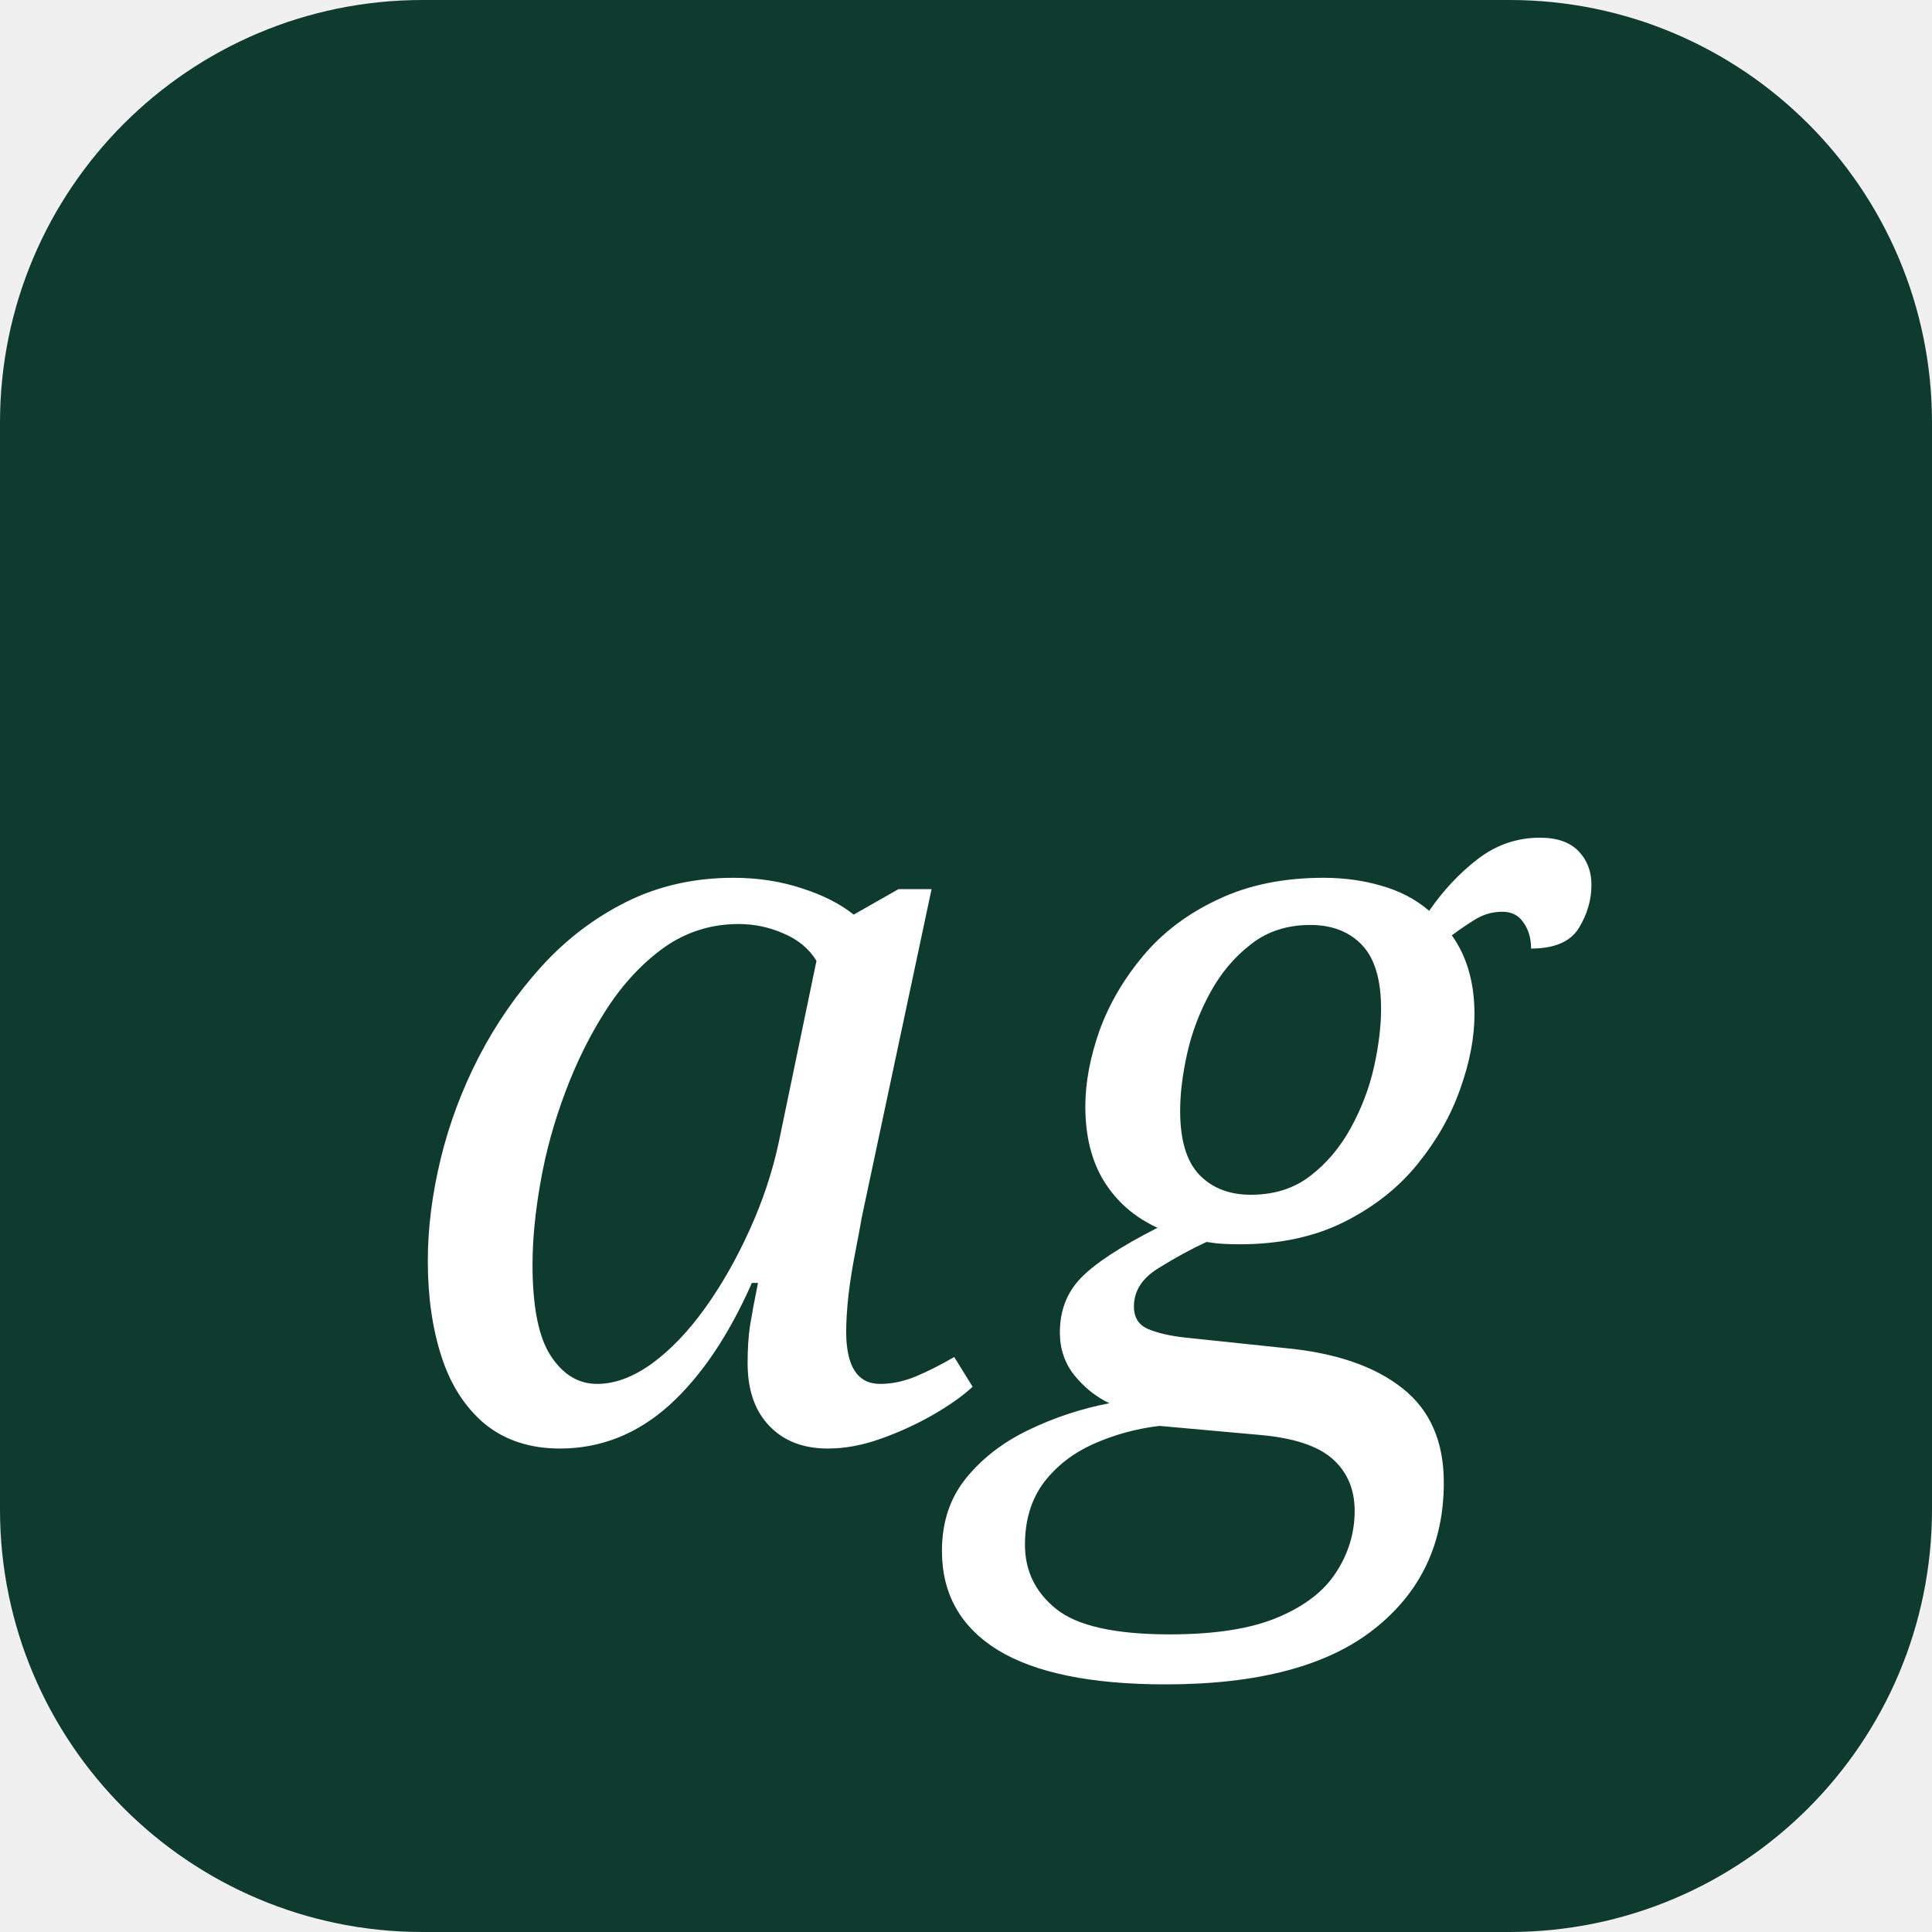
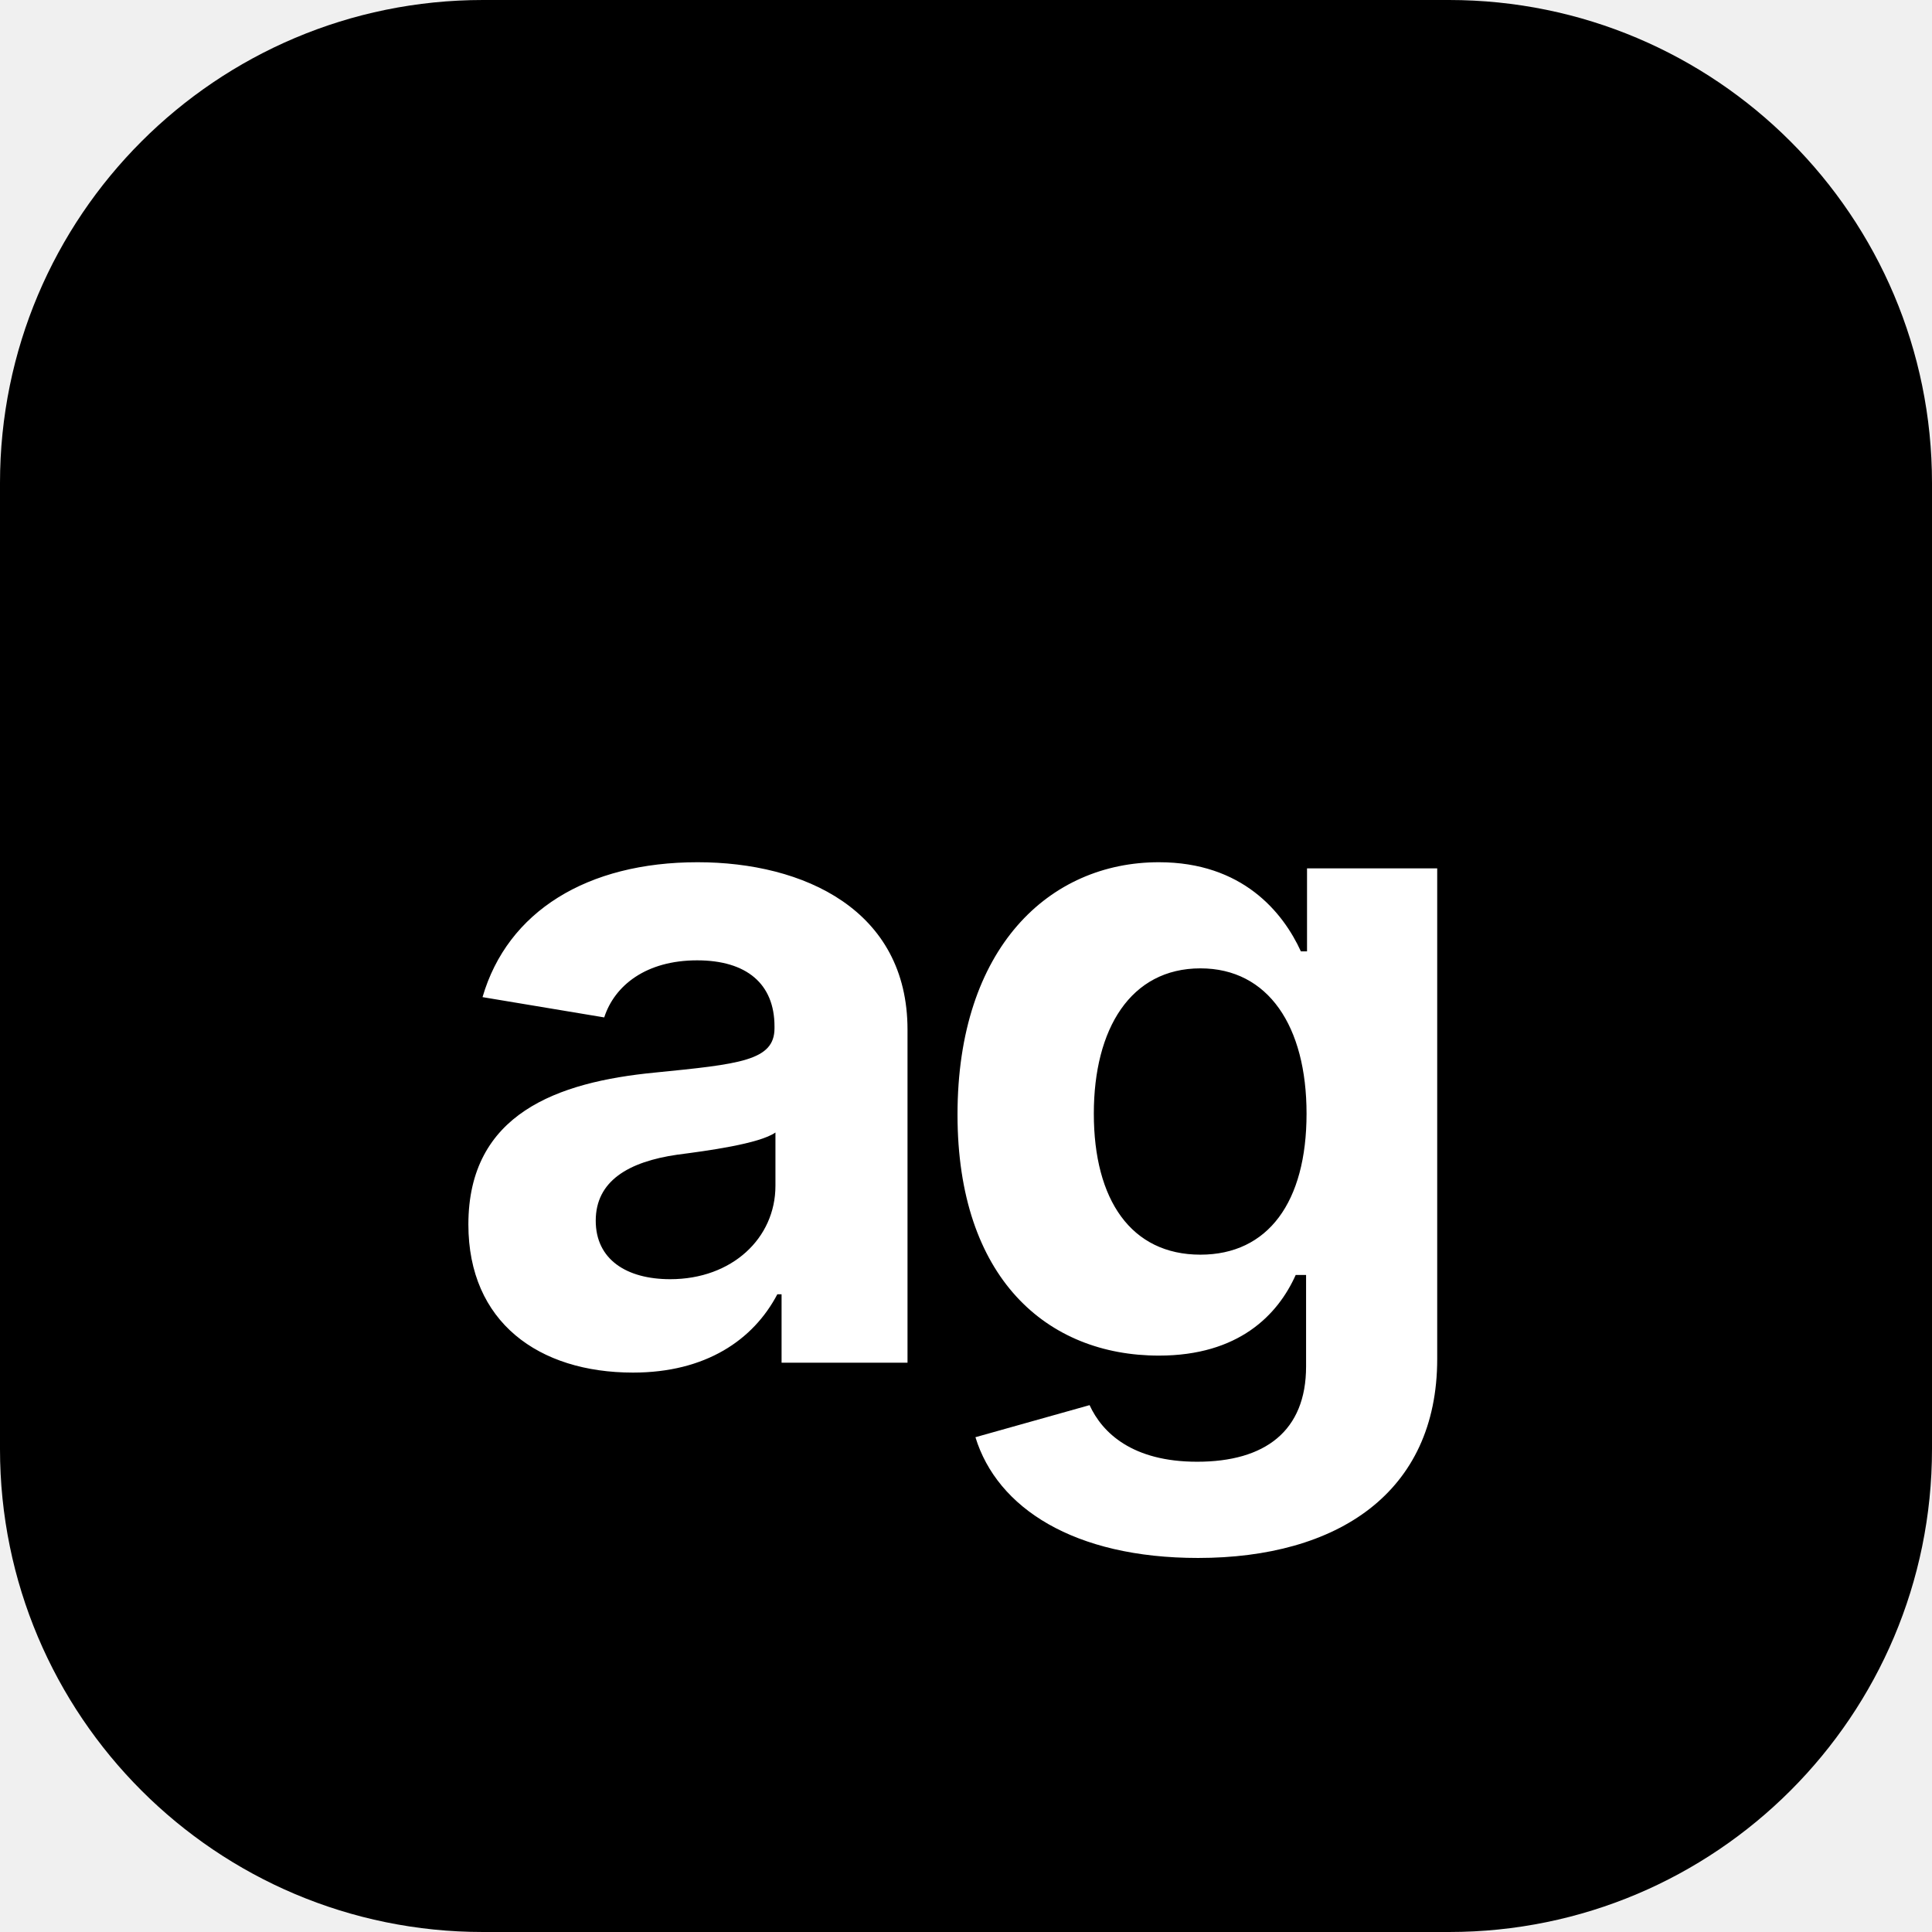
<svg xmlns="http://www.w3.org/2000/svg" viewBox="0 0 64 64">
-   <rect width="64" height="64" rx="14" fill="#0f3b2e" />
-   <text x="50%" y="56%" dominant-baseline="middle" text-anchor="middle" font-family="'Playfair Display', Georgia, serif" font-style="italic" font-size="34" fill="#ffffff">ag</text>
+   <rect width="64" height="64" rx="16" fill="#000000" />
+   <text x="50%" y="53%" dominant-baseline="middle" text-anchor="middle" font-family="'Inter', -apple-system, BlinkMacSystemFont, 'Segoe UI', Helvetica, Arial, sans-serif" font-weight="700" font-size="30" letter-spacing="-1.4" fill="#ffffff">ag</text>
</svg>
